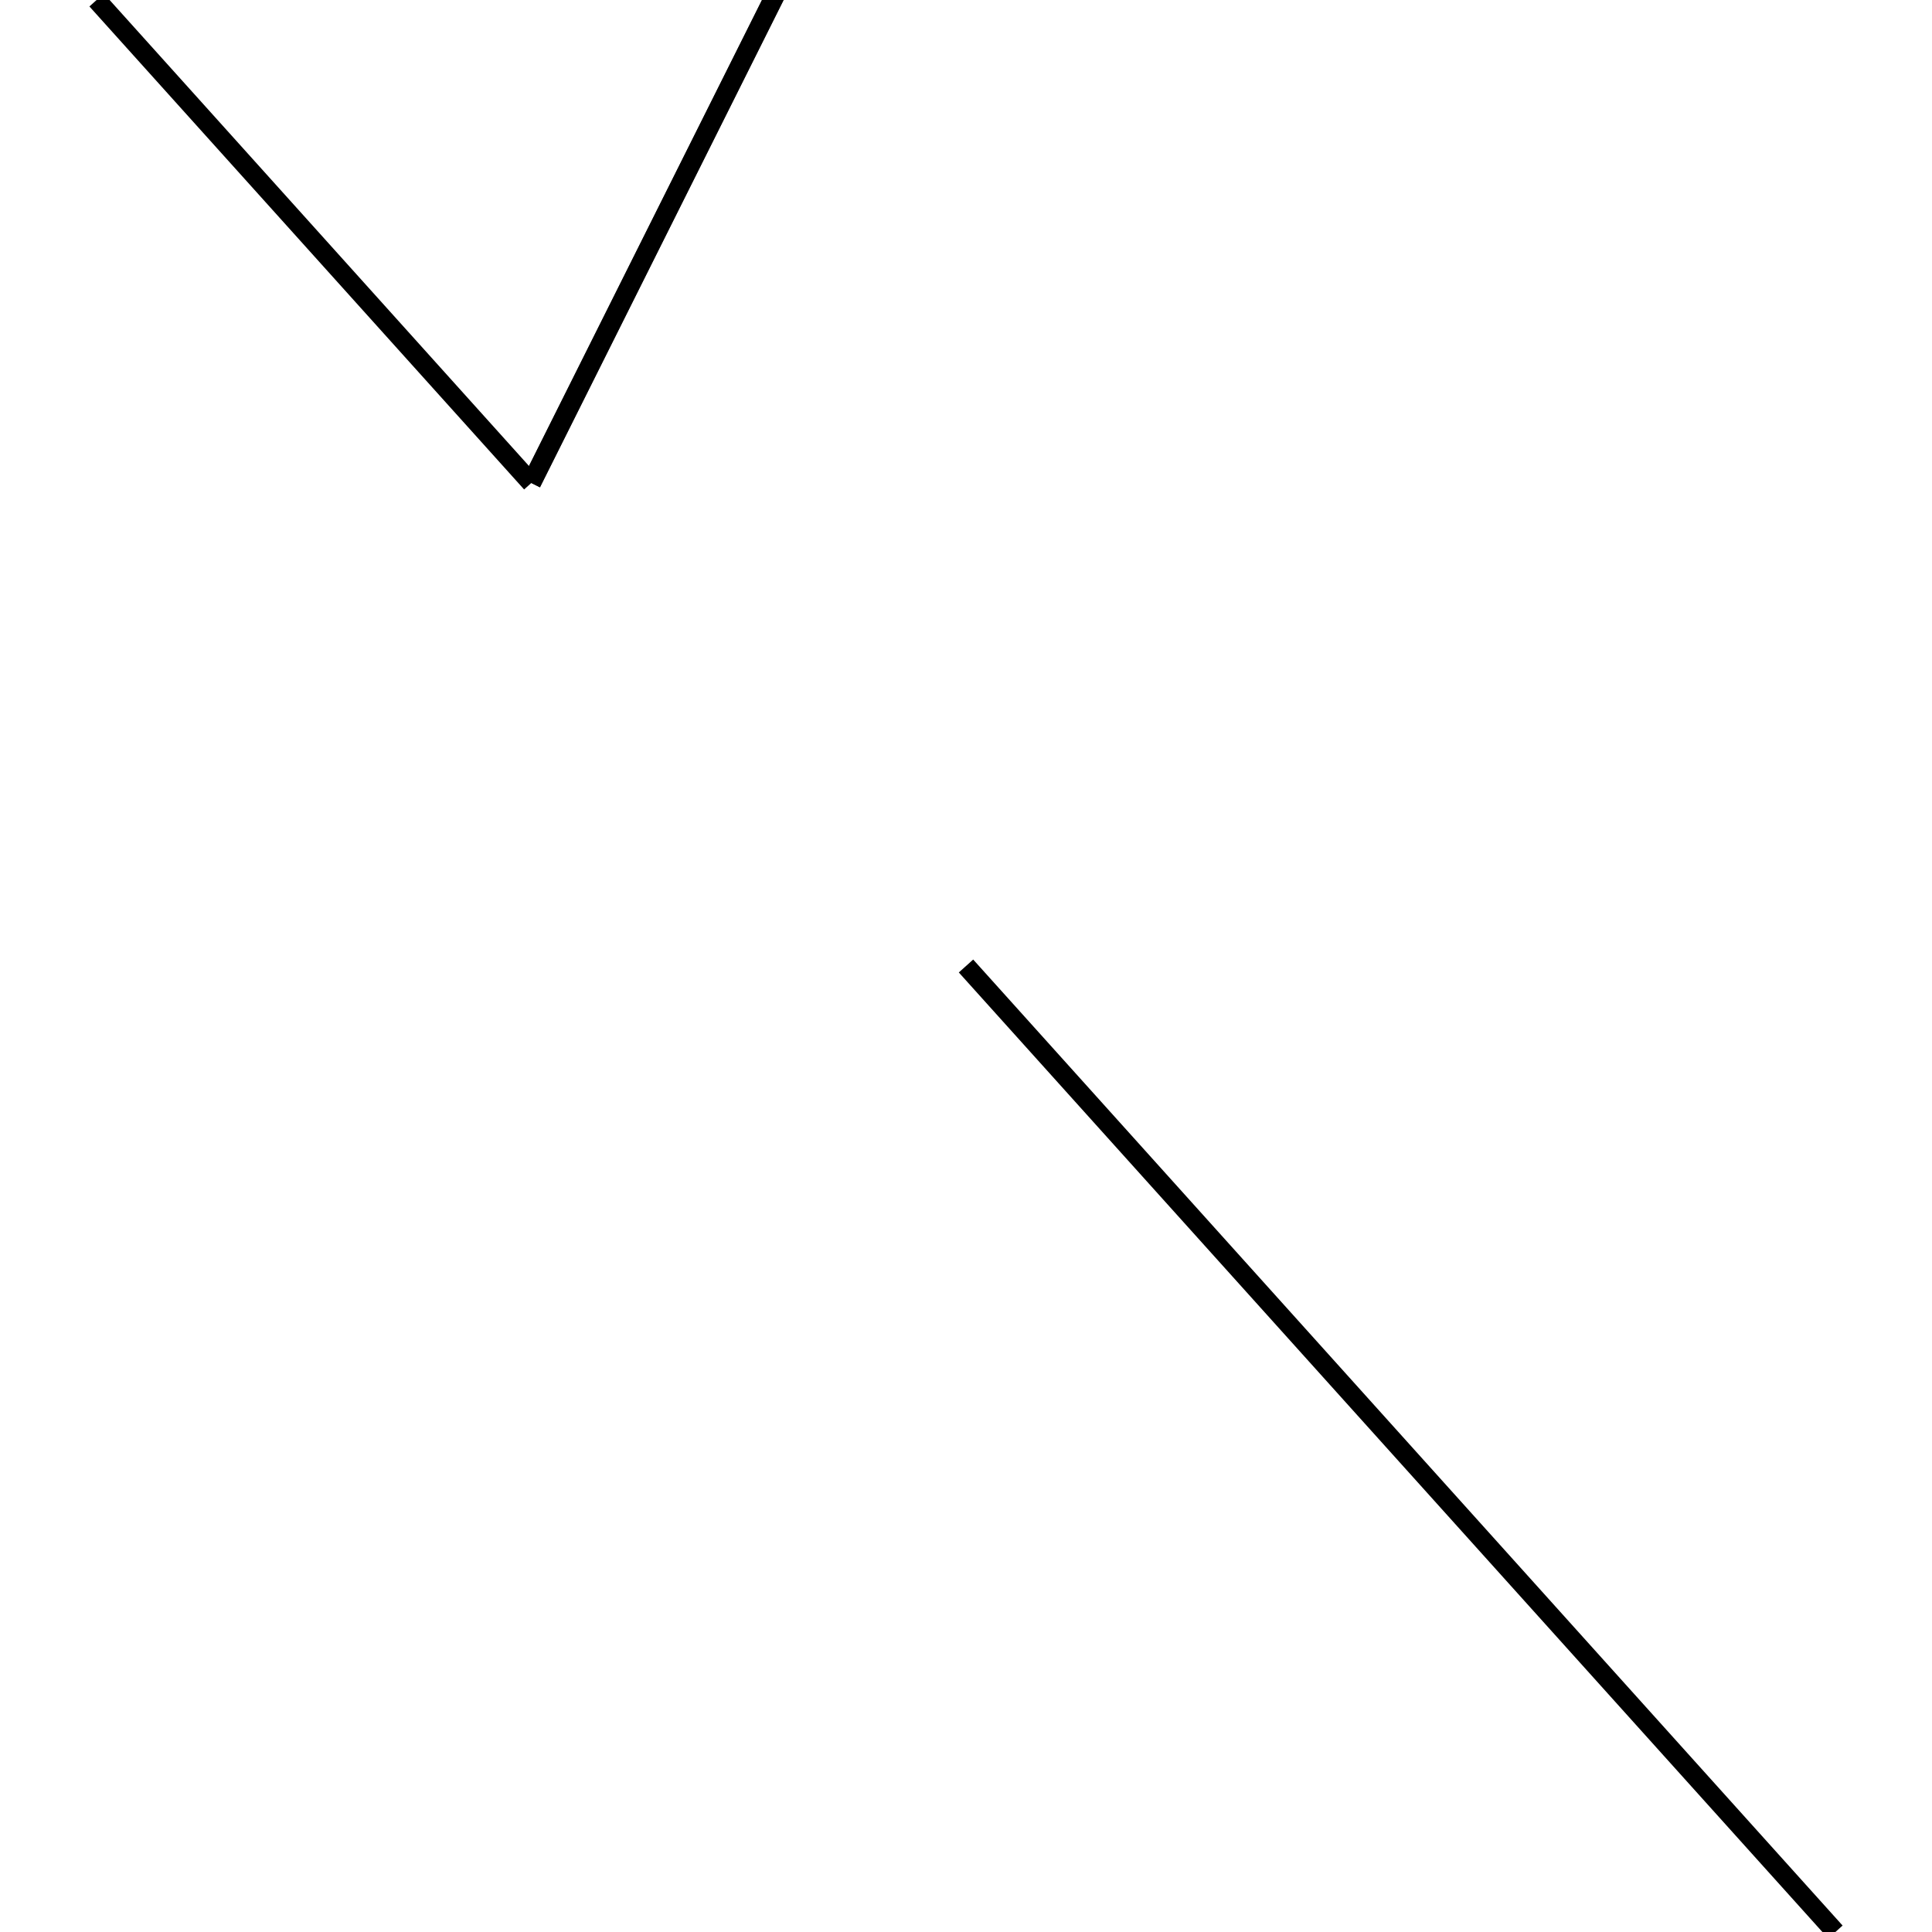
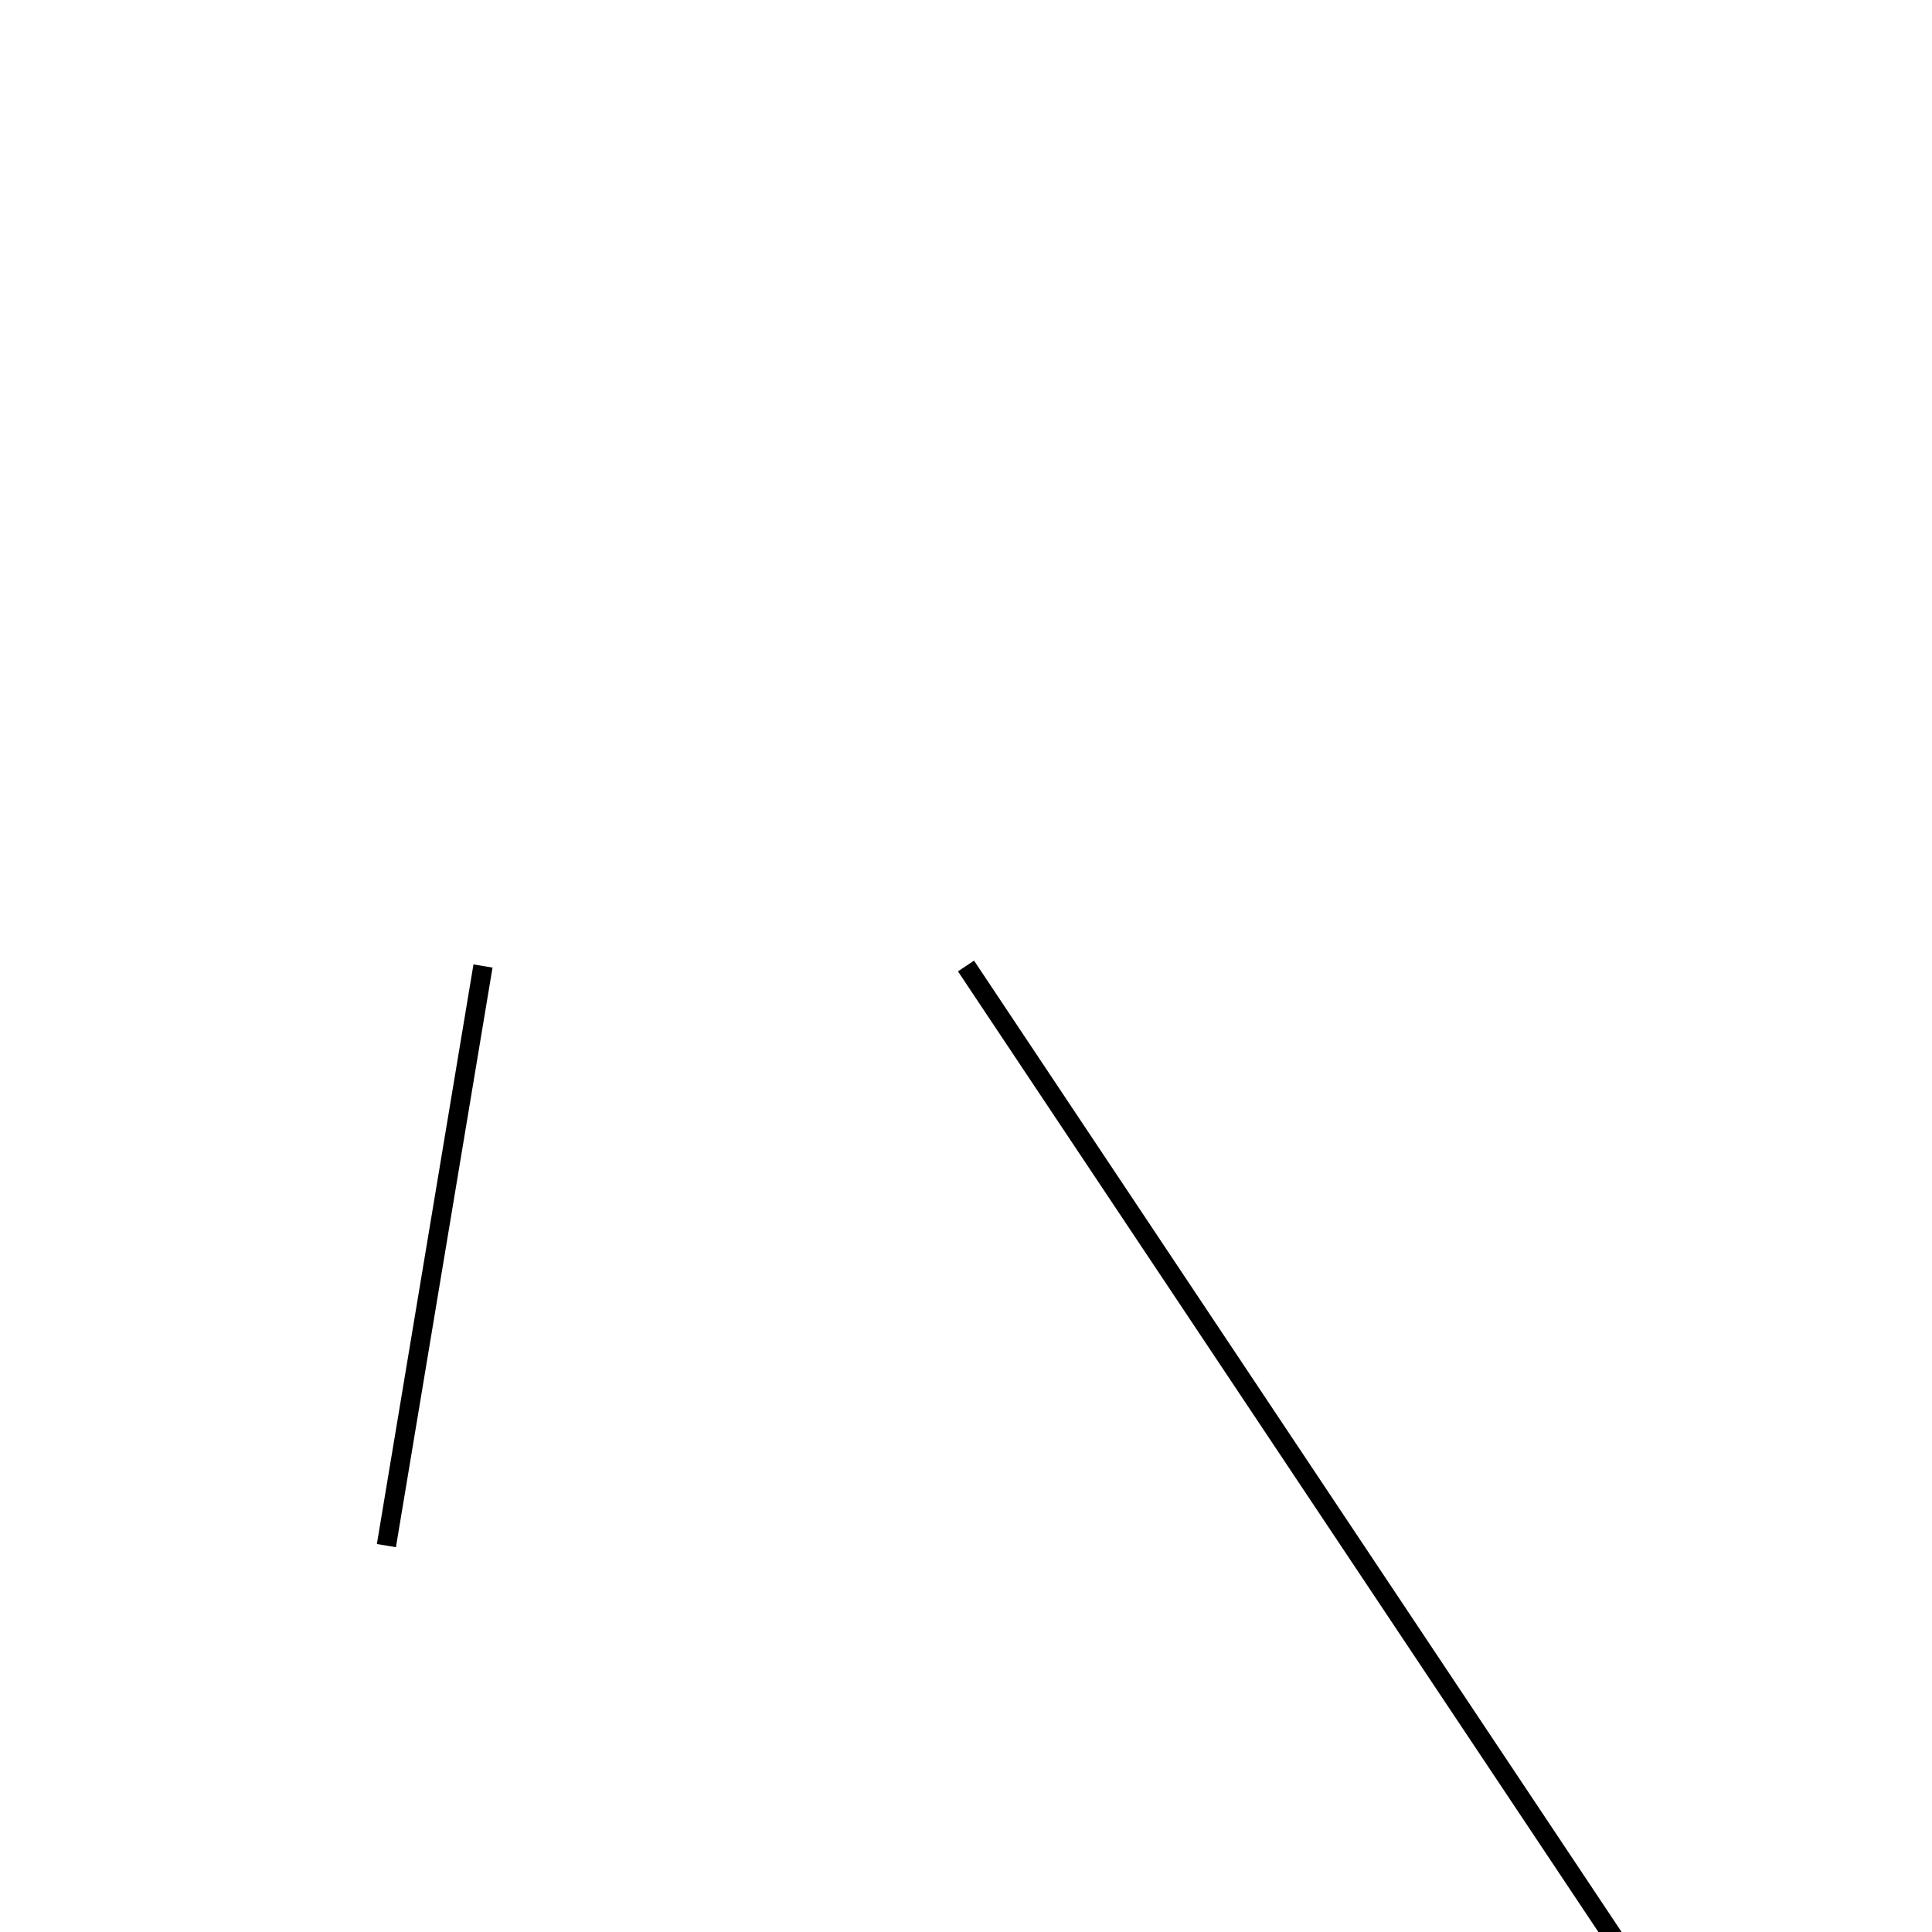
<svg xmlns="http://www.w3.org/2000/svg" viewBox="0 0 200.00 200.00">
-   <line x1="100" y1="100" x2="190" y2="200" style="stroke: rgb(0, 0, 0); stroke-width: 2px" />
-   <line x1="10" y1="0" x2="55" y2="50" style="stroke: rgb(0, 0, 0); stroke-width: 2px" />
-   <line x1="55" y1="50" x2="95" y2="-30" style="stroke: rgb(0, 0, 0); stroke-width: 2px" />
-   <line x1="55" y1="50" x2="95" y2="-30" style="stroke: rgb(0, 0, 0); stroke-width: 2px" />
+   <line x1="100" y1="100" x2="200" y2="250" style="stroke: rgb(0, 0, 0); stroke-width: 2px" />
+   <line x1="50" y1="100" x2="40" y2="160" style="stroke: rgb(0, 0, 0); stroke-width: 2px" />
</svg>
